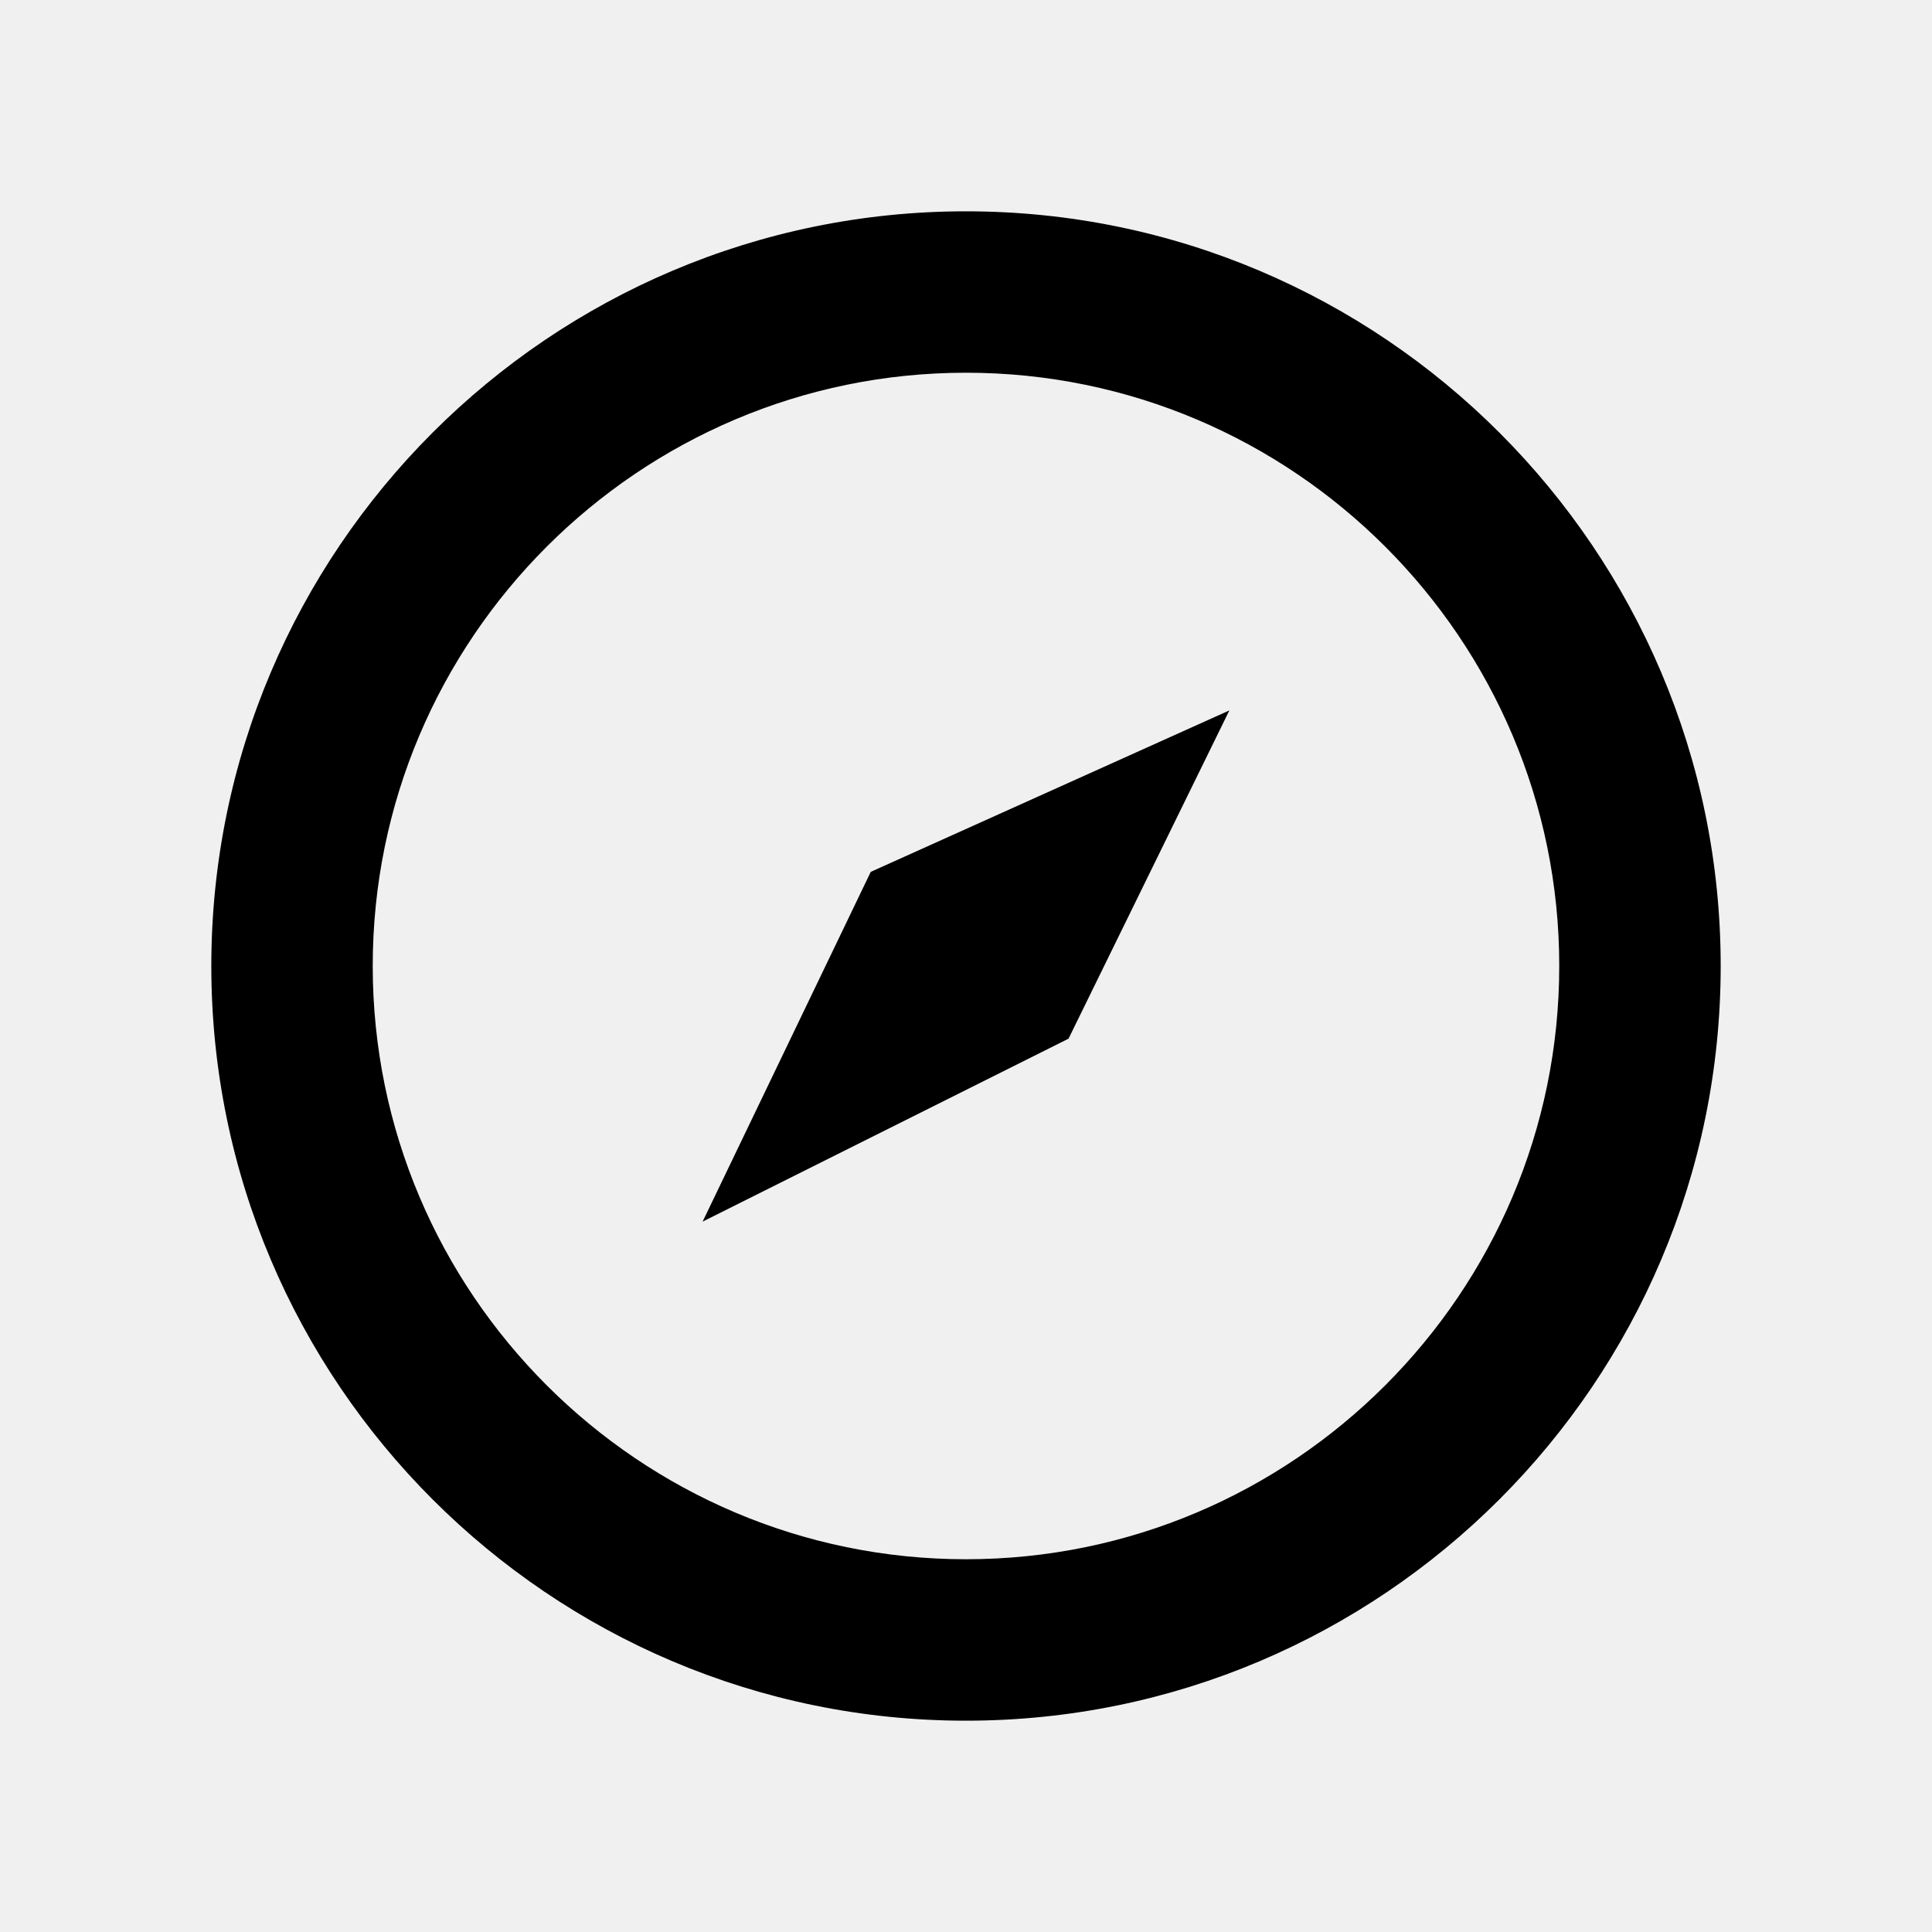
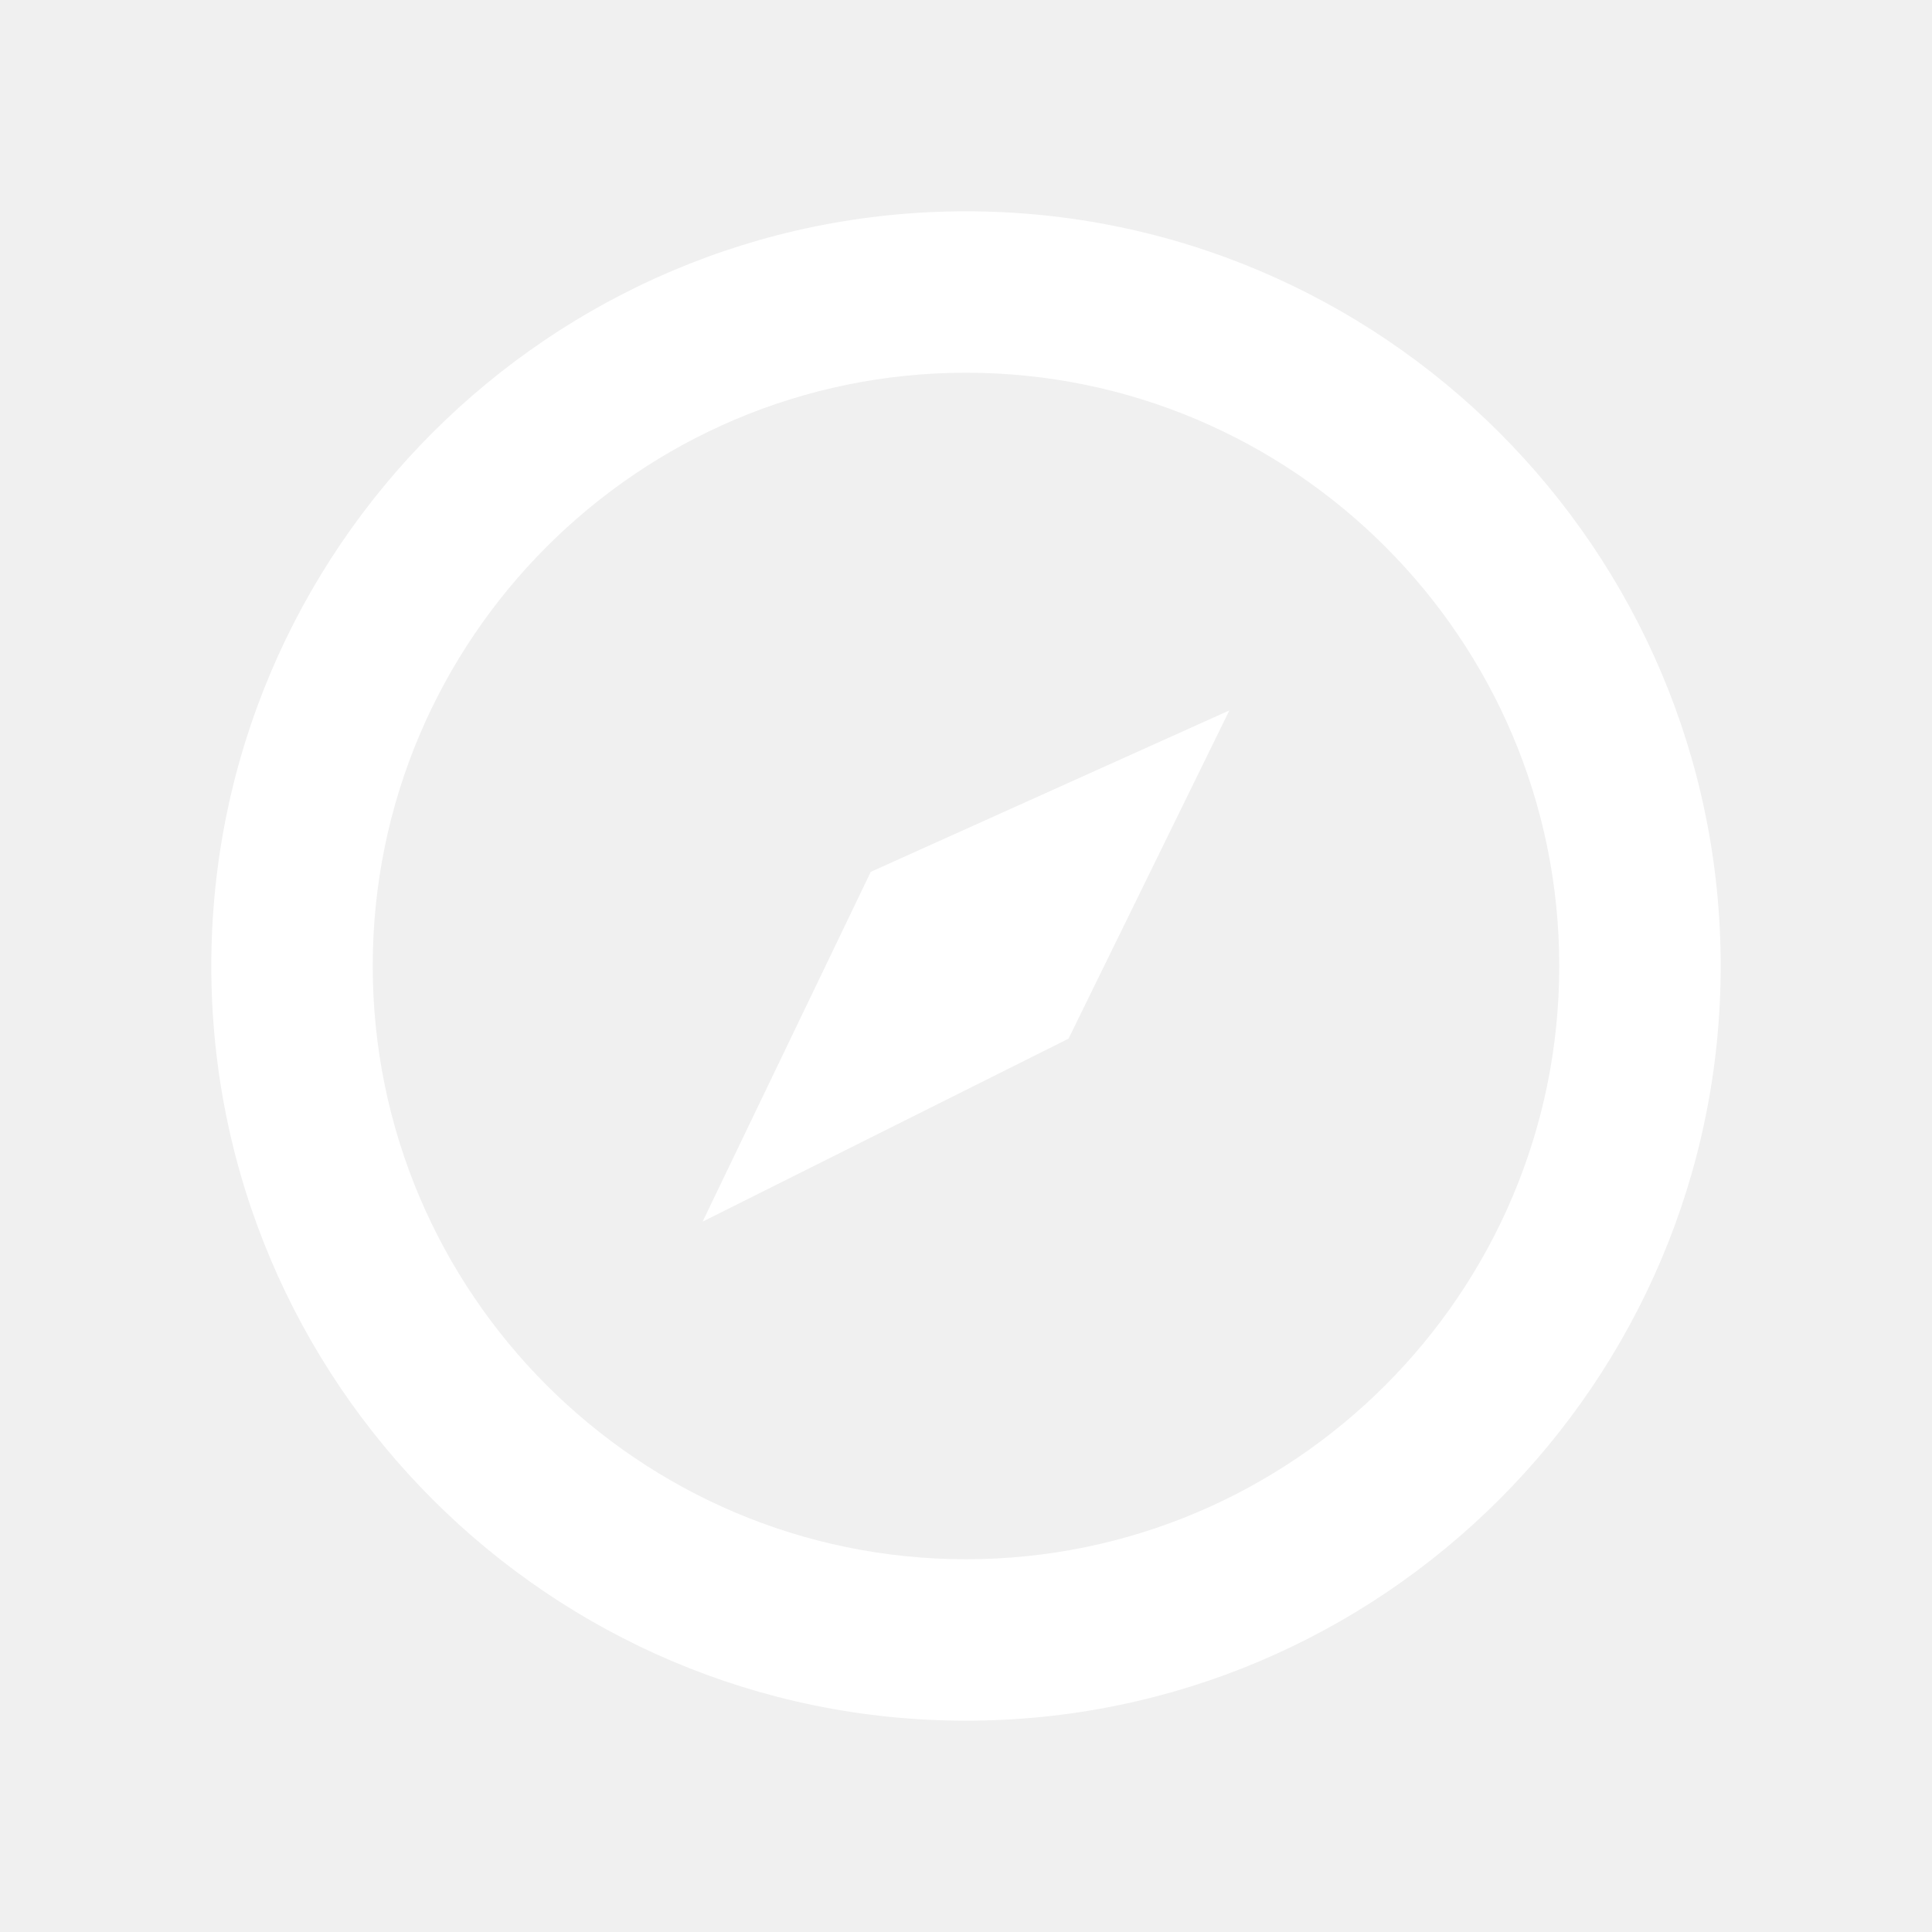
<svg xmlns="http://www.w3.org/2000/svg" version="1.1" id="Layer_1" x="0px" y="0px" width="512px" height="512px" viewBox="0 0 512 512" enable-background="new 0 0 512 512" xml:space="preserve">
  <defs id="defs78">
    <pattern y="0" x="0" height="6" width="6" patternUnits="userSpaceOnUse" id="EMFhbasepattern" />
    <pattern y="0" x="0" height="6" width="6" patternUnits="userSpaceOnUse" id="EMFhbasepattern-5" />
    <pattern y="0" x="0" height="6" width="6" patternUnits="userSpaceOnUse" id="EMFhbasepattern-1" />
    <pattern y="0" x="0" height="6" width="6" patternUnits="userSpaceOnUse" id="EMFhbasepattern-17" />
    <pattern y="0" x="0" height="6" width="6" patternUnits="userSpaceOnUse" id="EMFhbasepattern-8" />
    <pattern y="0" x="0" height="6" width="6" patternUnits="userSpaceOnUse" id="EMFhbasepattern-9" />
    <pattern y="0" x="0" height="6" width="6" patternUnits="userSpaceOnUse" id="EMFhbasepattern-4" />
    <pattern y="0" x="0" height="6" width="6" patternUnits="userSpaceOnUse" id="EMFhbasepattern-0" />
  </defs>
-   <path style="fill:#000000;stroke:#000000;stroke-width:1.691" d="" id="path4641" />
-   <g id="g3" transform="matrix(7.283454,0,0,7.283454,-72.11595,-118.1547)">
-     <g id="g5">
-       <path d="M 45.049,78.83 C 29.907,78.83 17.59,66.514 17.59,51.37 c 0,-15.14 12.318,-27.459 27.459,-27.459 15.141,0 27.46,12.319 27.46,27.459 0,15.143 -12.318,27.46 -27.46,27.46 z m 0,-49.046 c -11.902,0 -21.586,9.686 -21.586,21.586 0,11.903 9.684,21.586 21.586,21.586 11.902,0 21.586,-9.683 21.586,-21.586 0,-11.901 -9.683,-21.586 -21.586,-21.586 z" id="path7" />
+   <path style="fill:#fff;stroke:#fff;stroke-width:1.691" d="" id="path4641" />
+   <g id="g3" transform="matrix(7.283454,0,0,7.283454,-72.11595,-118.1547)" style="fill:#ffffff">
+     <g id="g5" style="fill:#ffffff">
+       <path d="M 45.049,78.83 C 29.907,78.83 17.59,66.514 17.59,51.37 c 0,-15.14 12.318,-27.459 27.459,-27.459 15.141,0 27.46,12.319 27.46,27.459 0,15.143 -12.318,27.46 -27.46,27.46 z m 0,-49.046 c -11.902,0 -21.586,9.686 -21.586,21.586 0,11.903 9.684,21.586 21.586,21.586 11.902,0 21.586,-9.683 21.586,-21.586 0,-11.901 -9.683,-21.586 -21.586,-21.586 z" id="path7" style="fill:#ffffff" />
    </g>
-     <g id="g9">
-       <polygon points="54.632,42.071 48.78,54.015 35.466,60.671 41.584,47.945 " id="polygon11" />
+     <g id="g9" style="fill:#ffffff">
+       <polygon points="54.632,42.071 48.78,54.015 35.466,60.671 41.584,47.945 " id="polygon11" style="fill:#ffffff" />
    </g>
  </g>
</svg>
